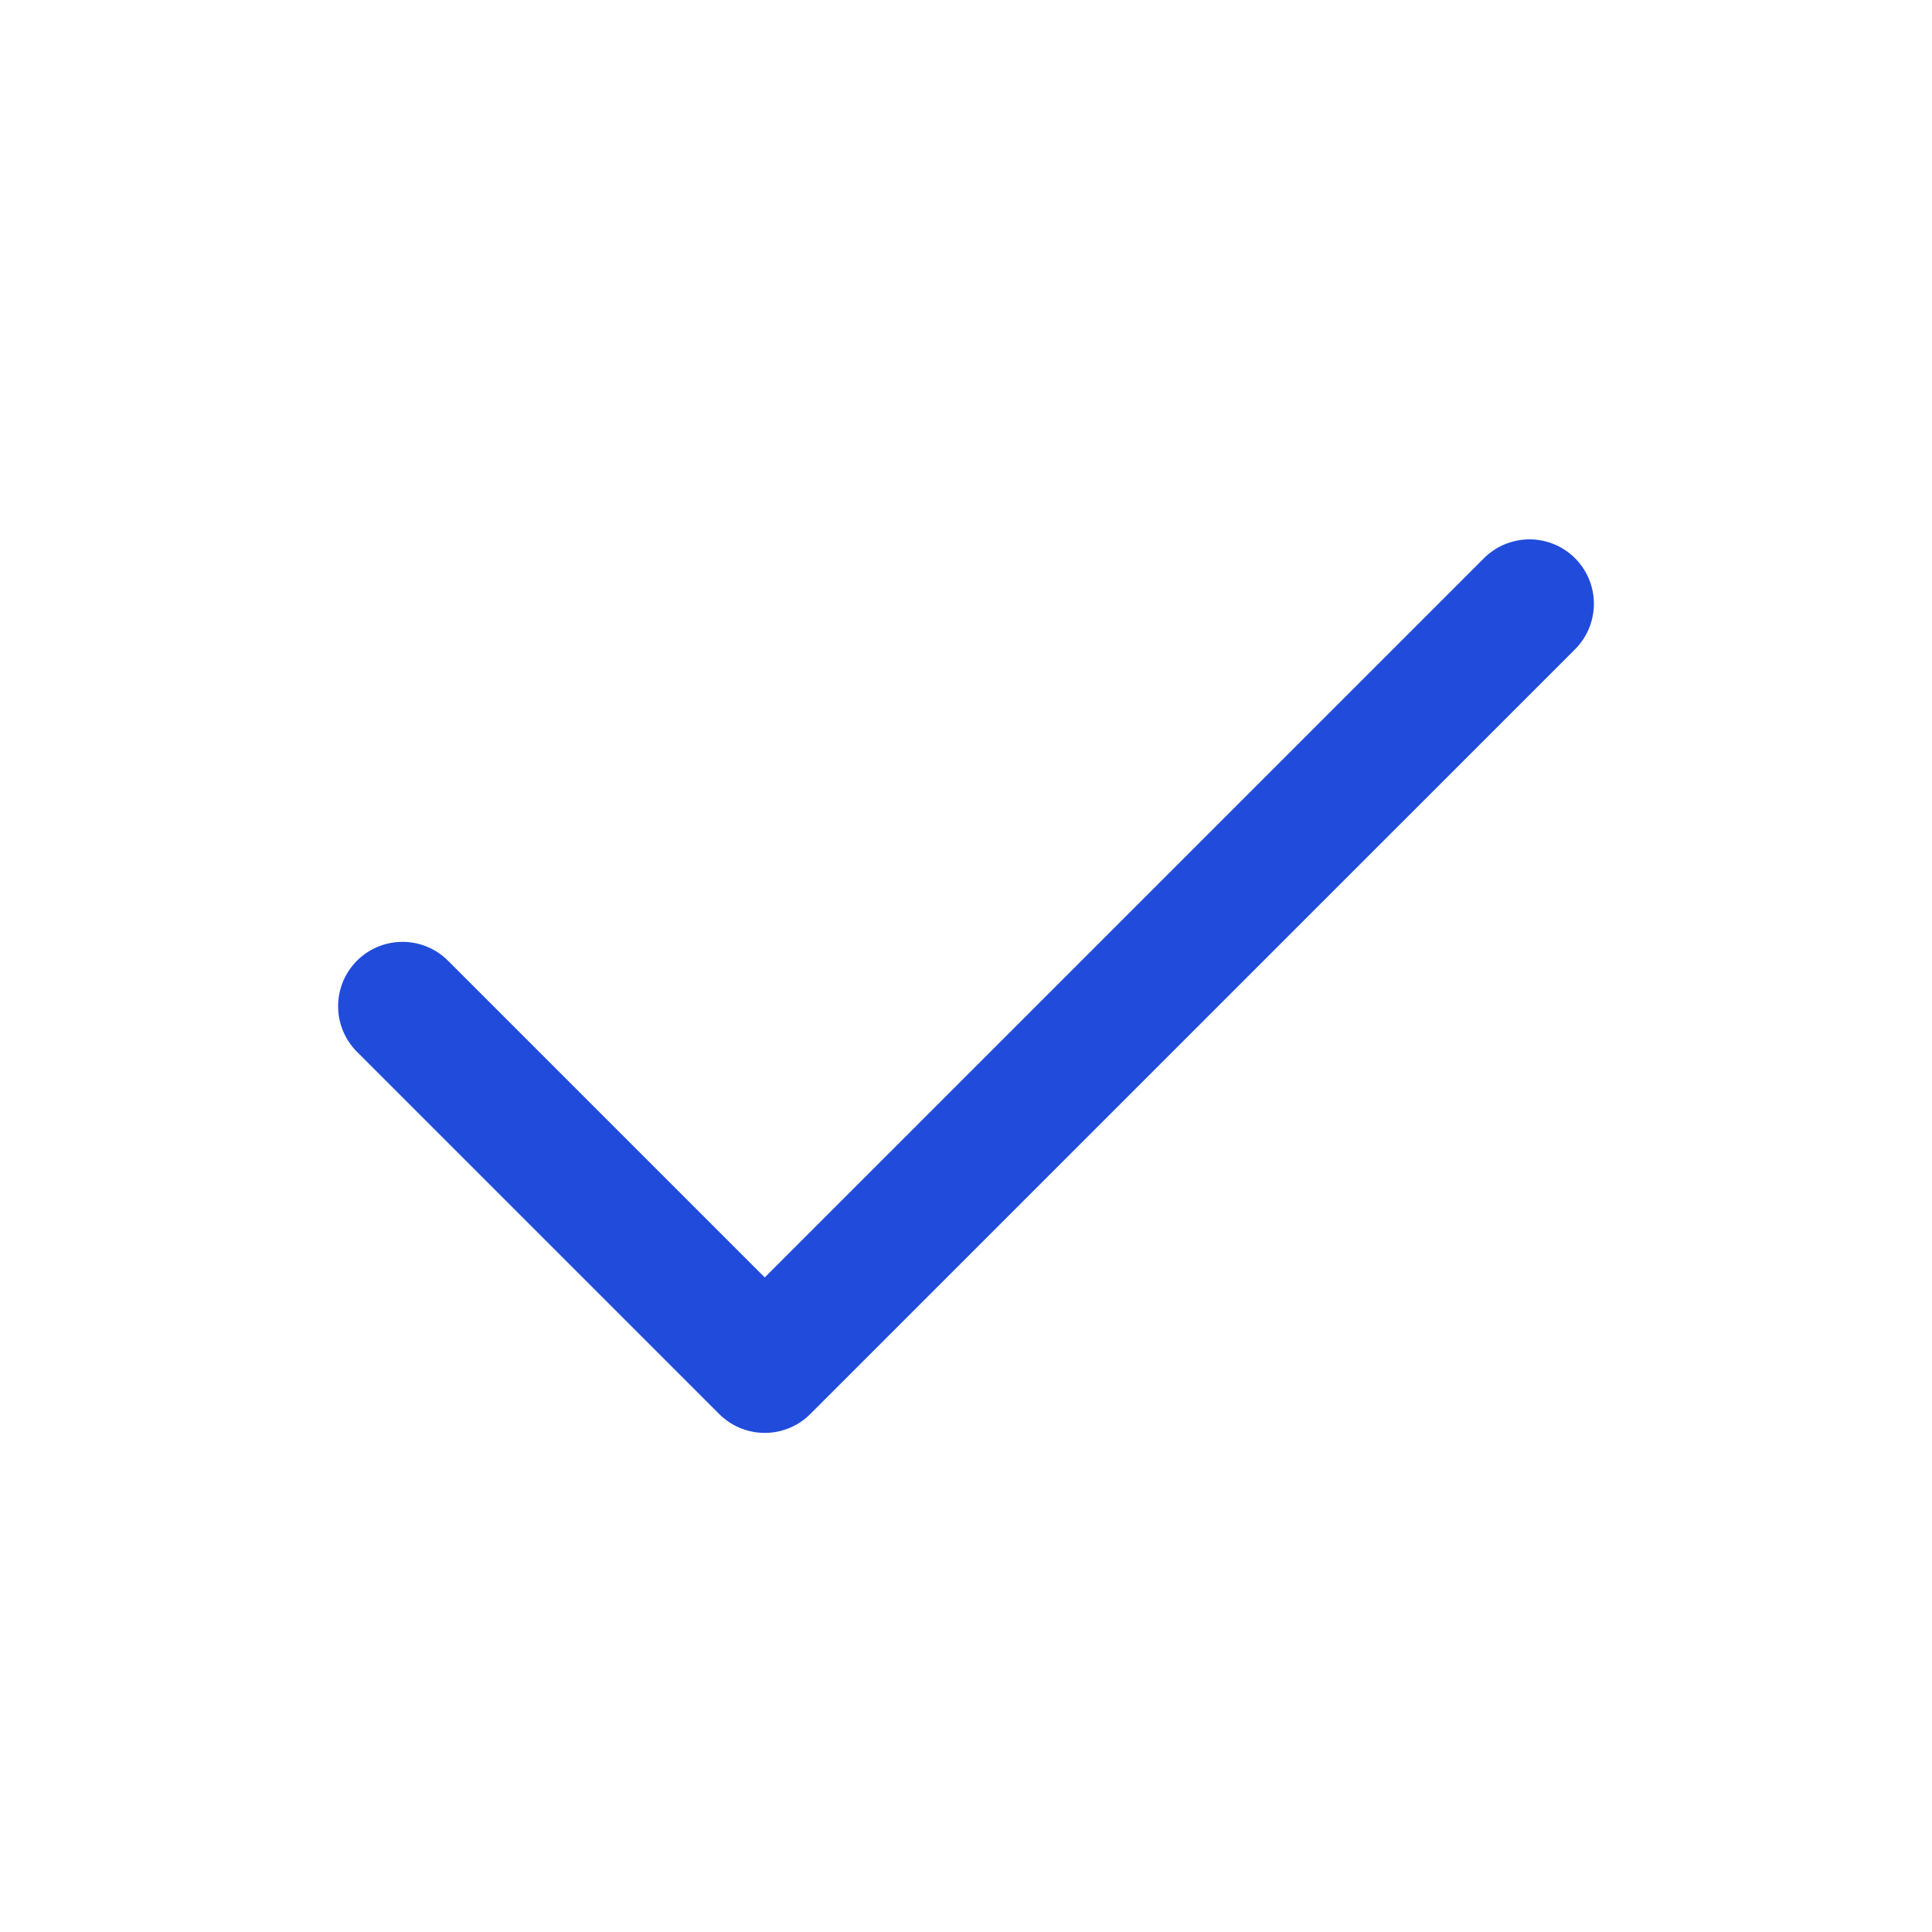
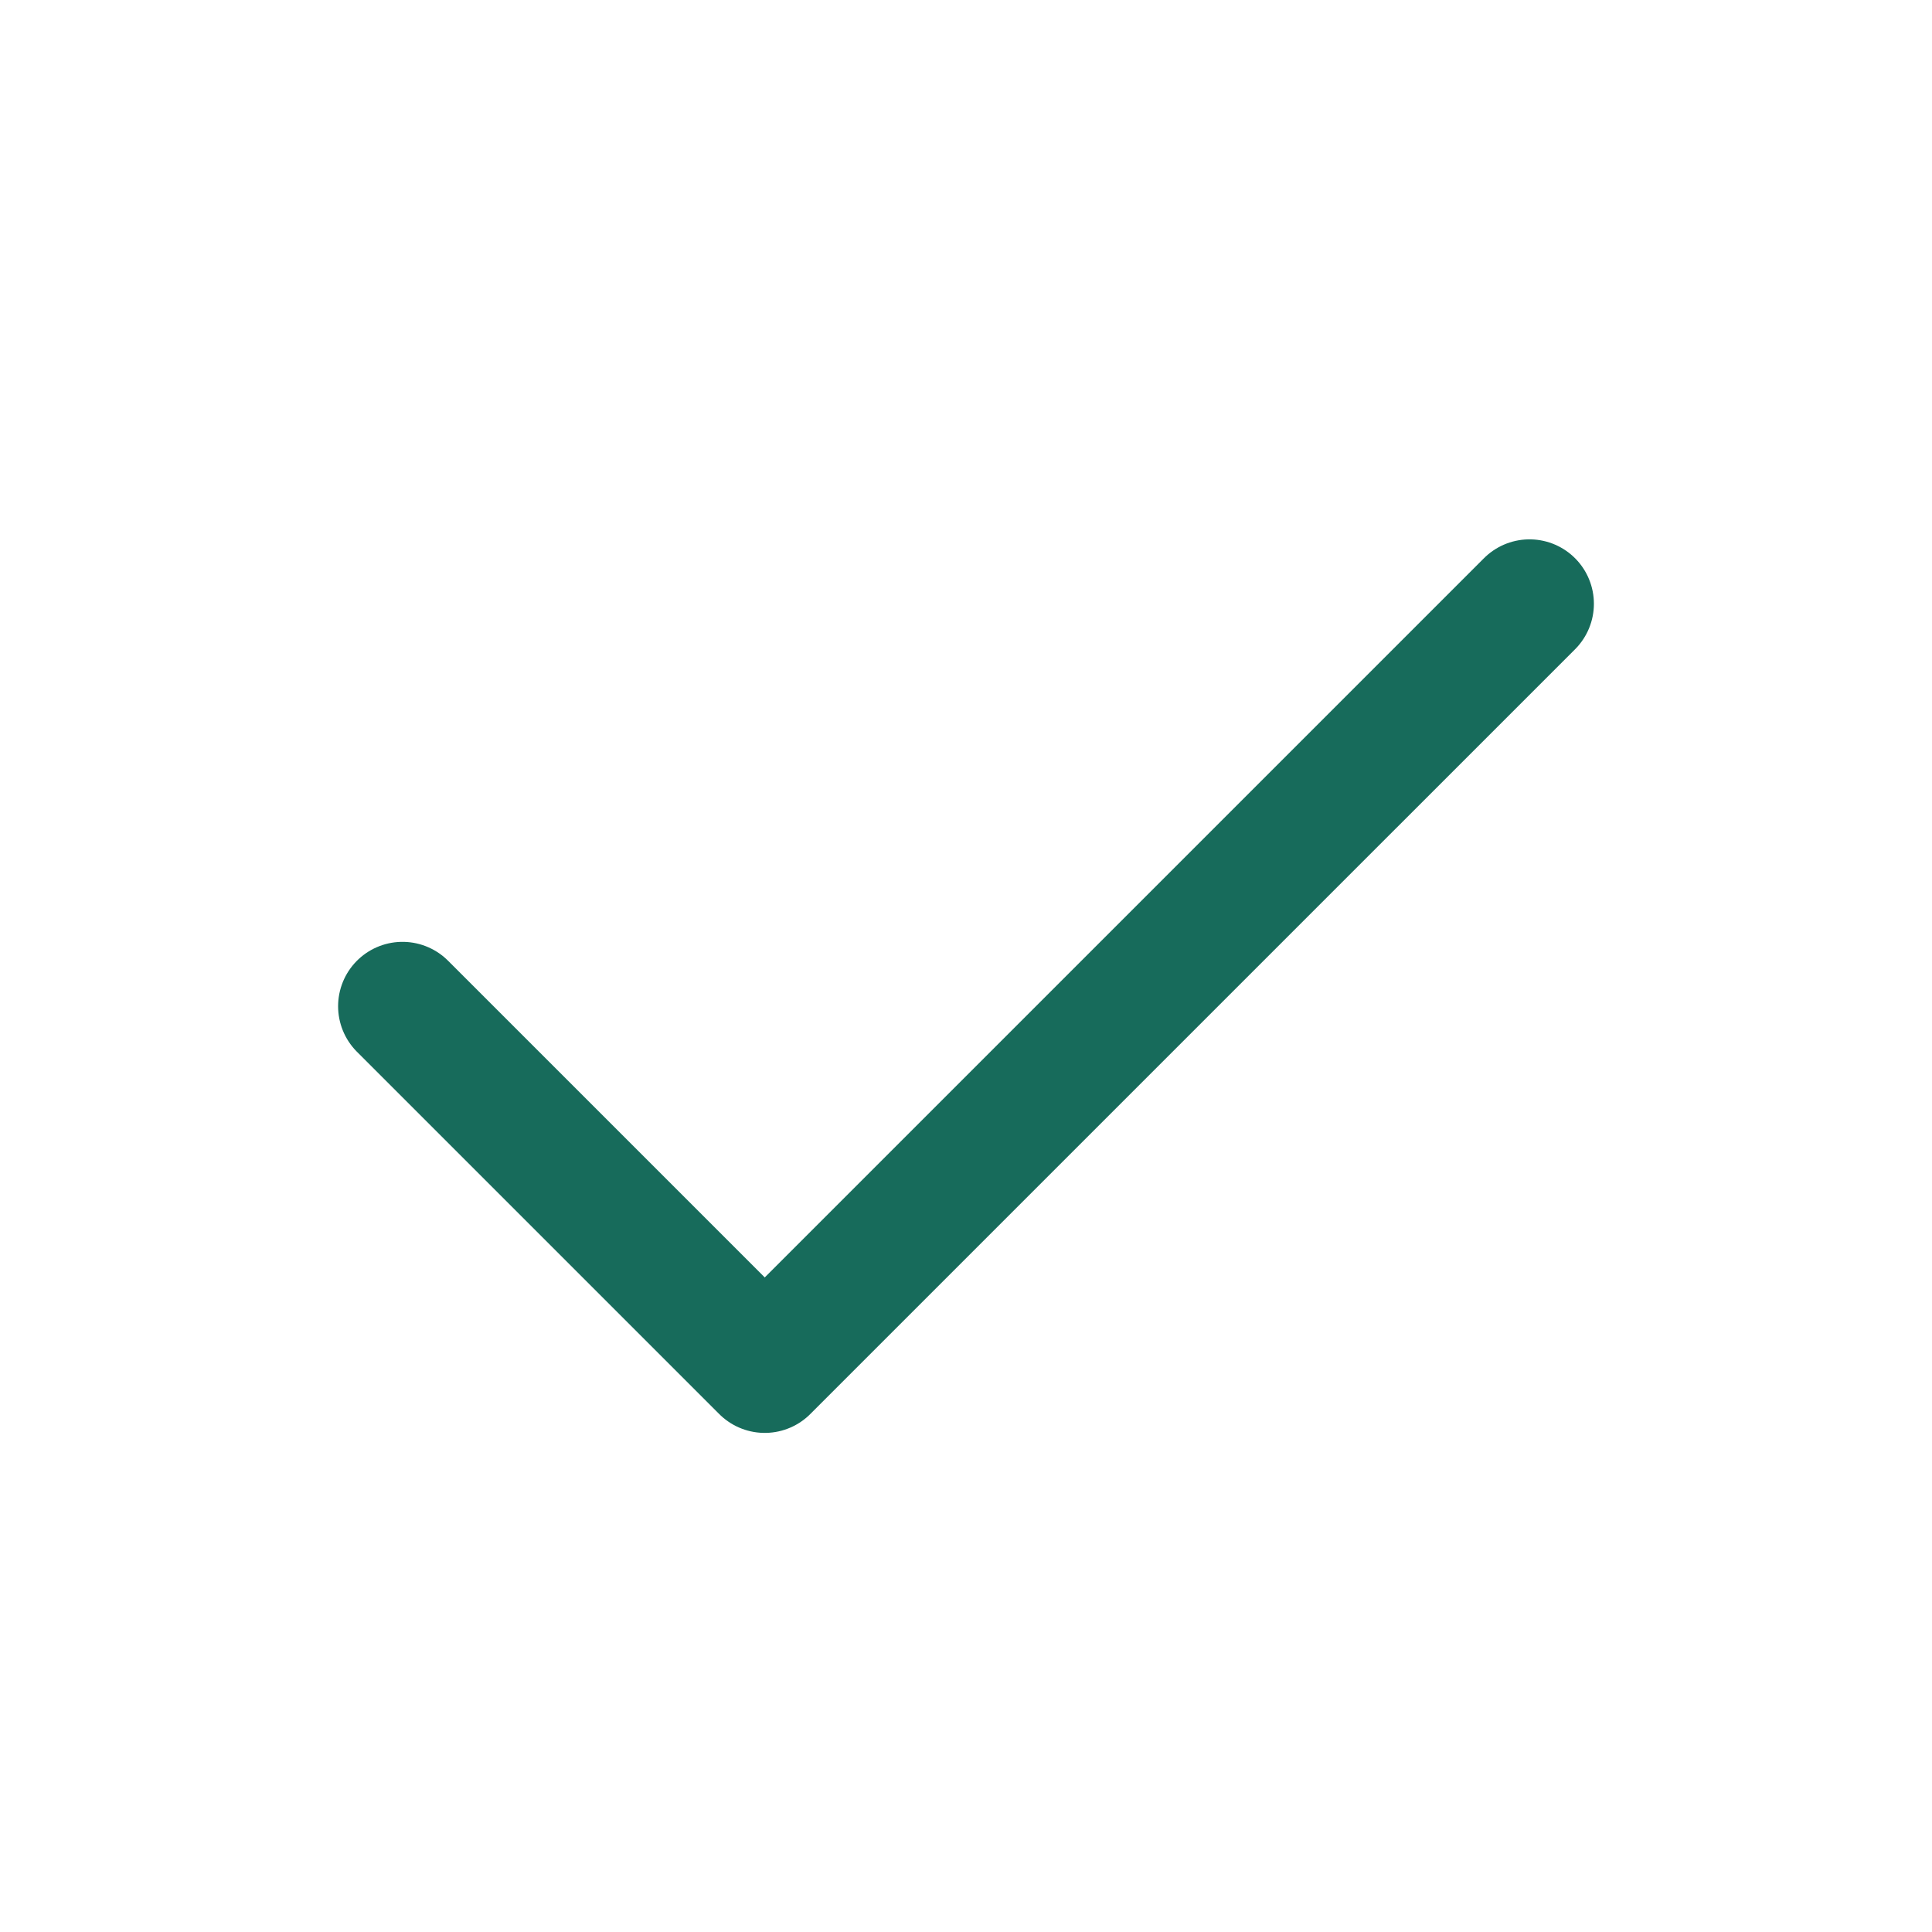
- <svg xmlns="http://www.w3.org/2000/svg" viewBox="0 0 24 24" fill="none" stroke="#214CDB" stroke-width="1.6" stroke-linecap="round" stroke-linejoin="round">
+ <svg xmlns="http://www.w3.org/2000/svg" viewBox="0 0 24 24" fill="none" stroke="#176B5B" stroke-width="1.6" stroke-linecap="round" stroke-linejoin="round">
  <path d="m5 12.5 4.5 4.5L19 7.5" />
</svg>
